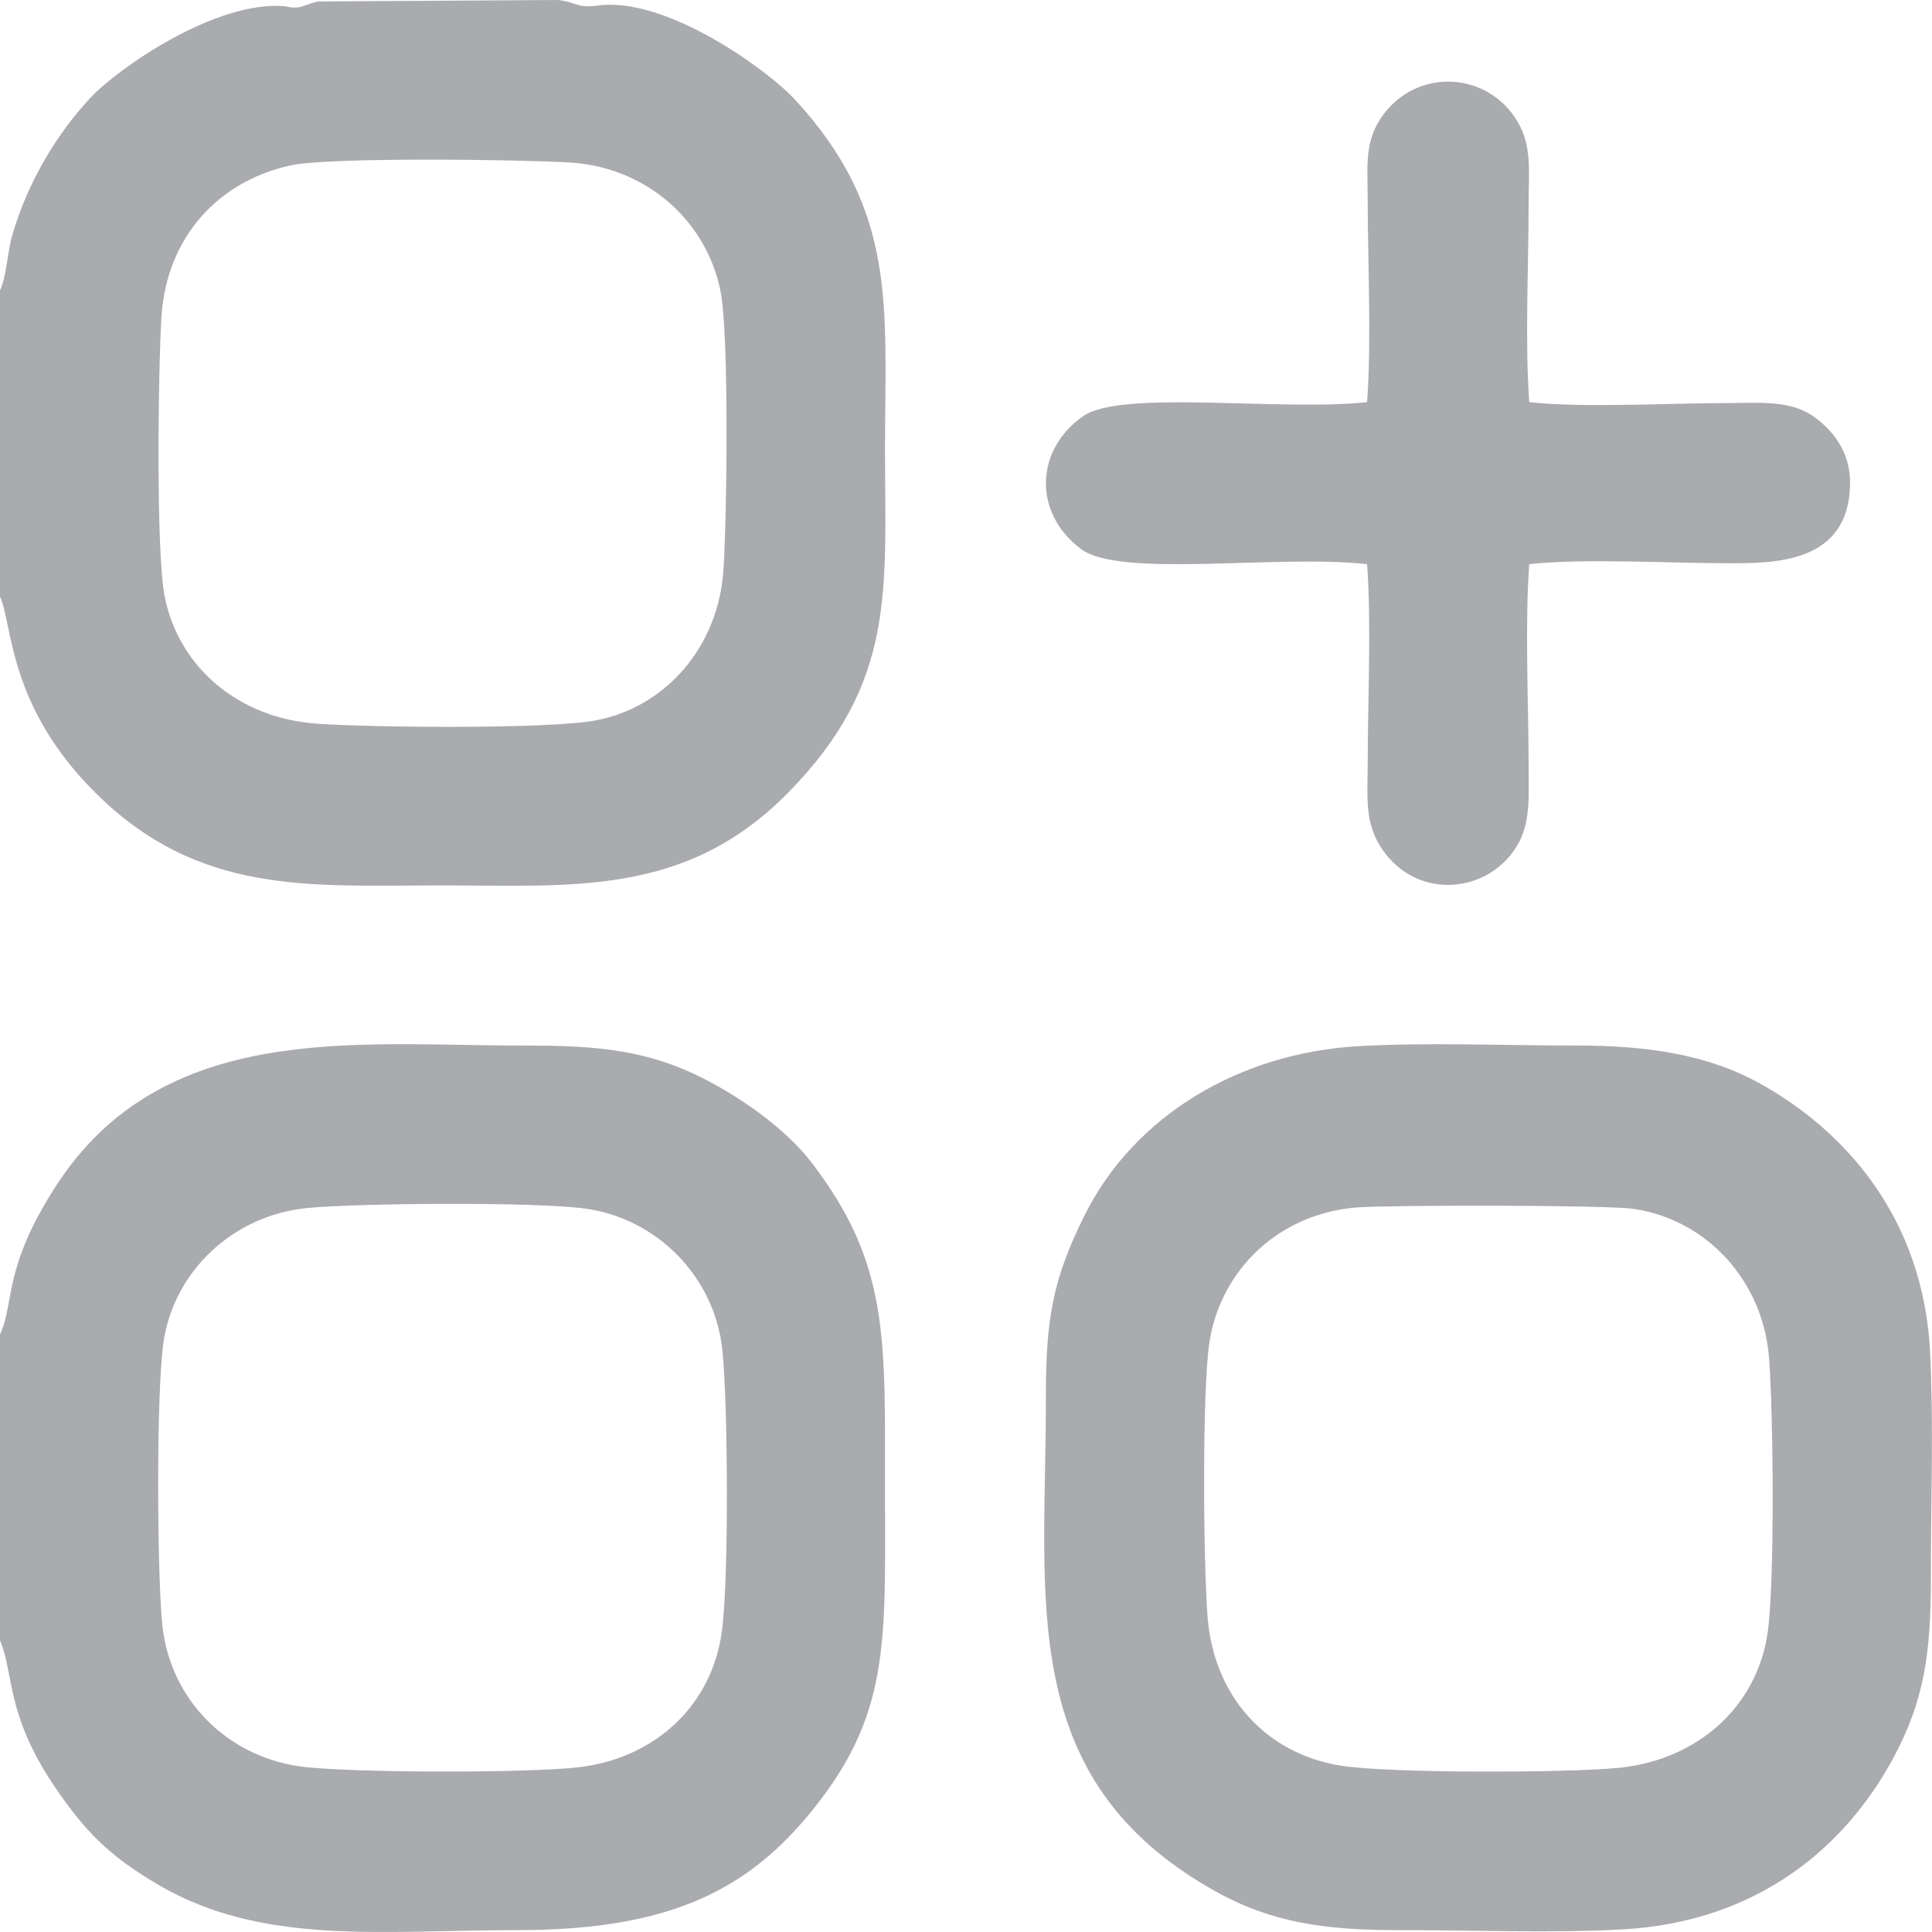
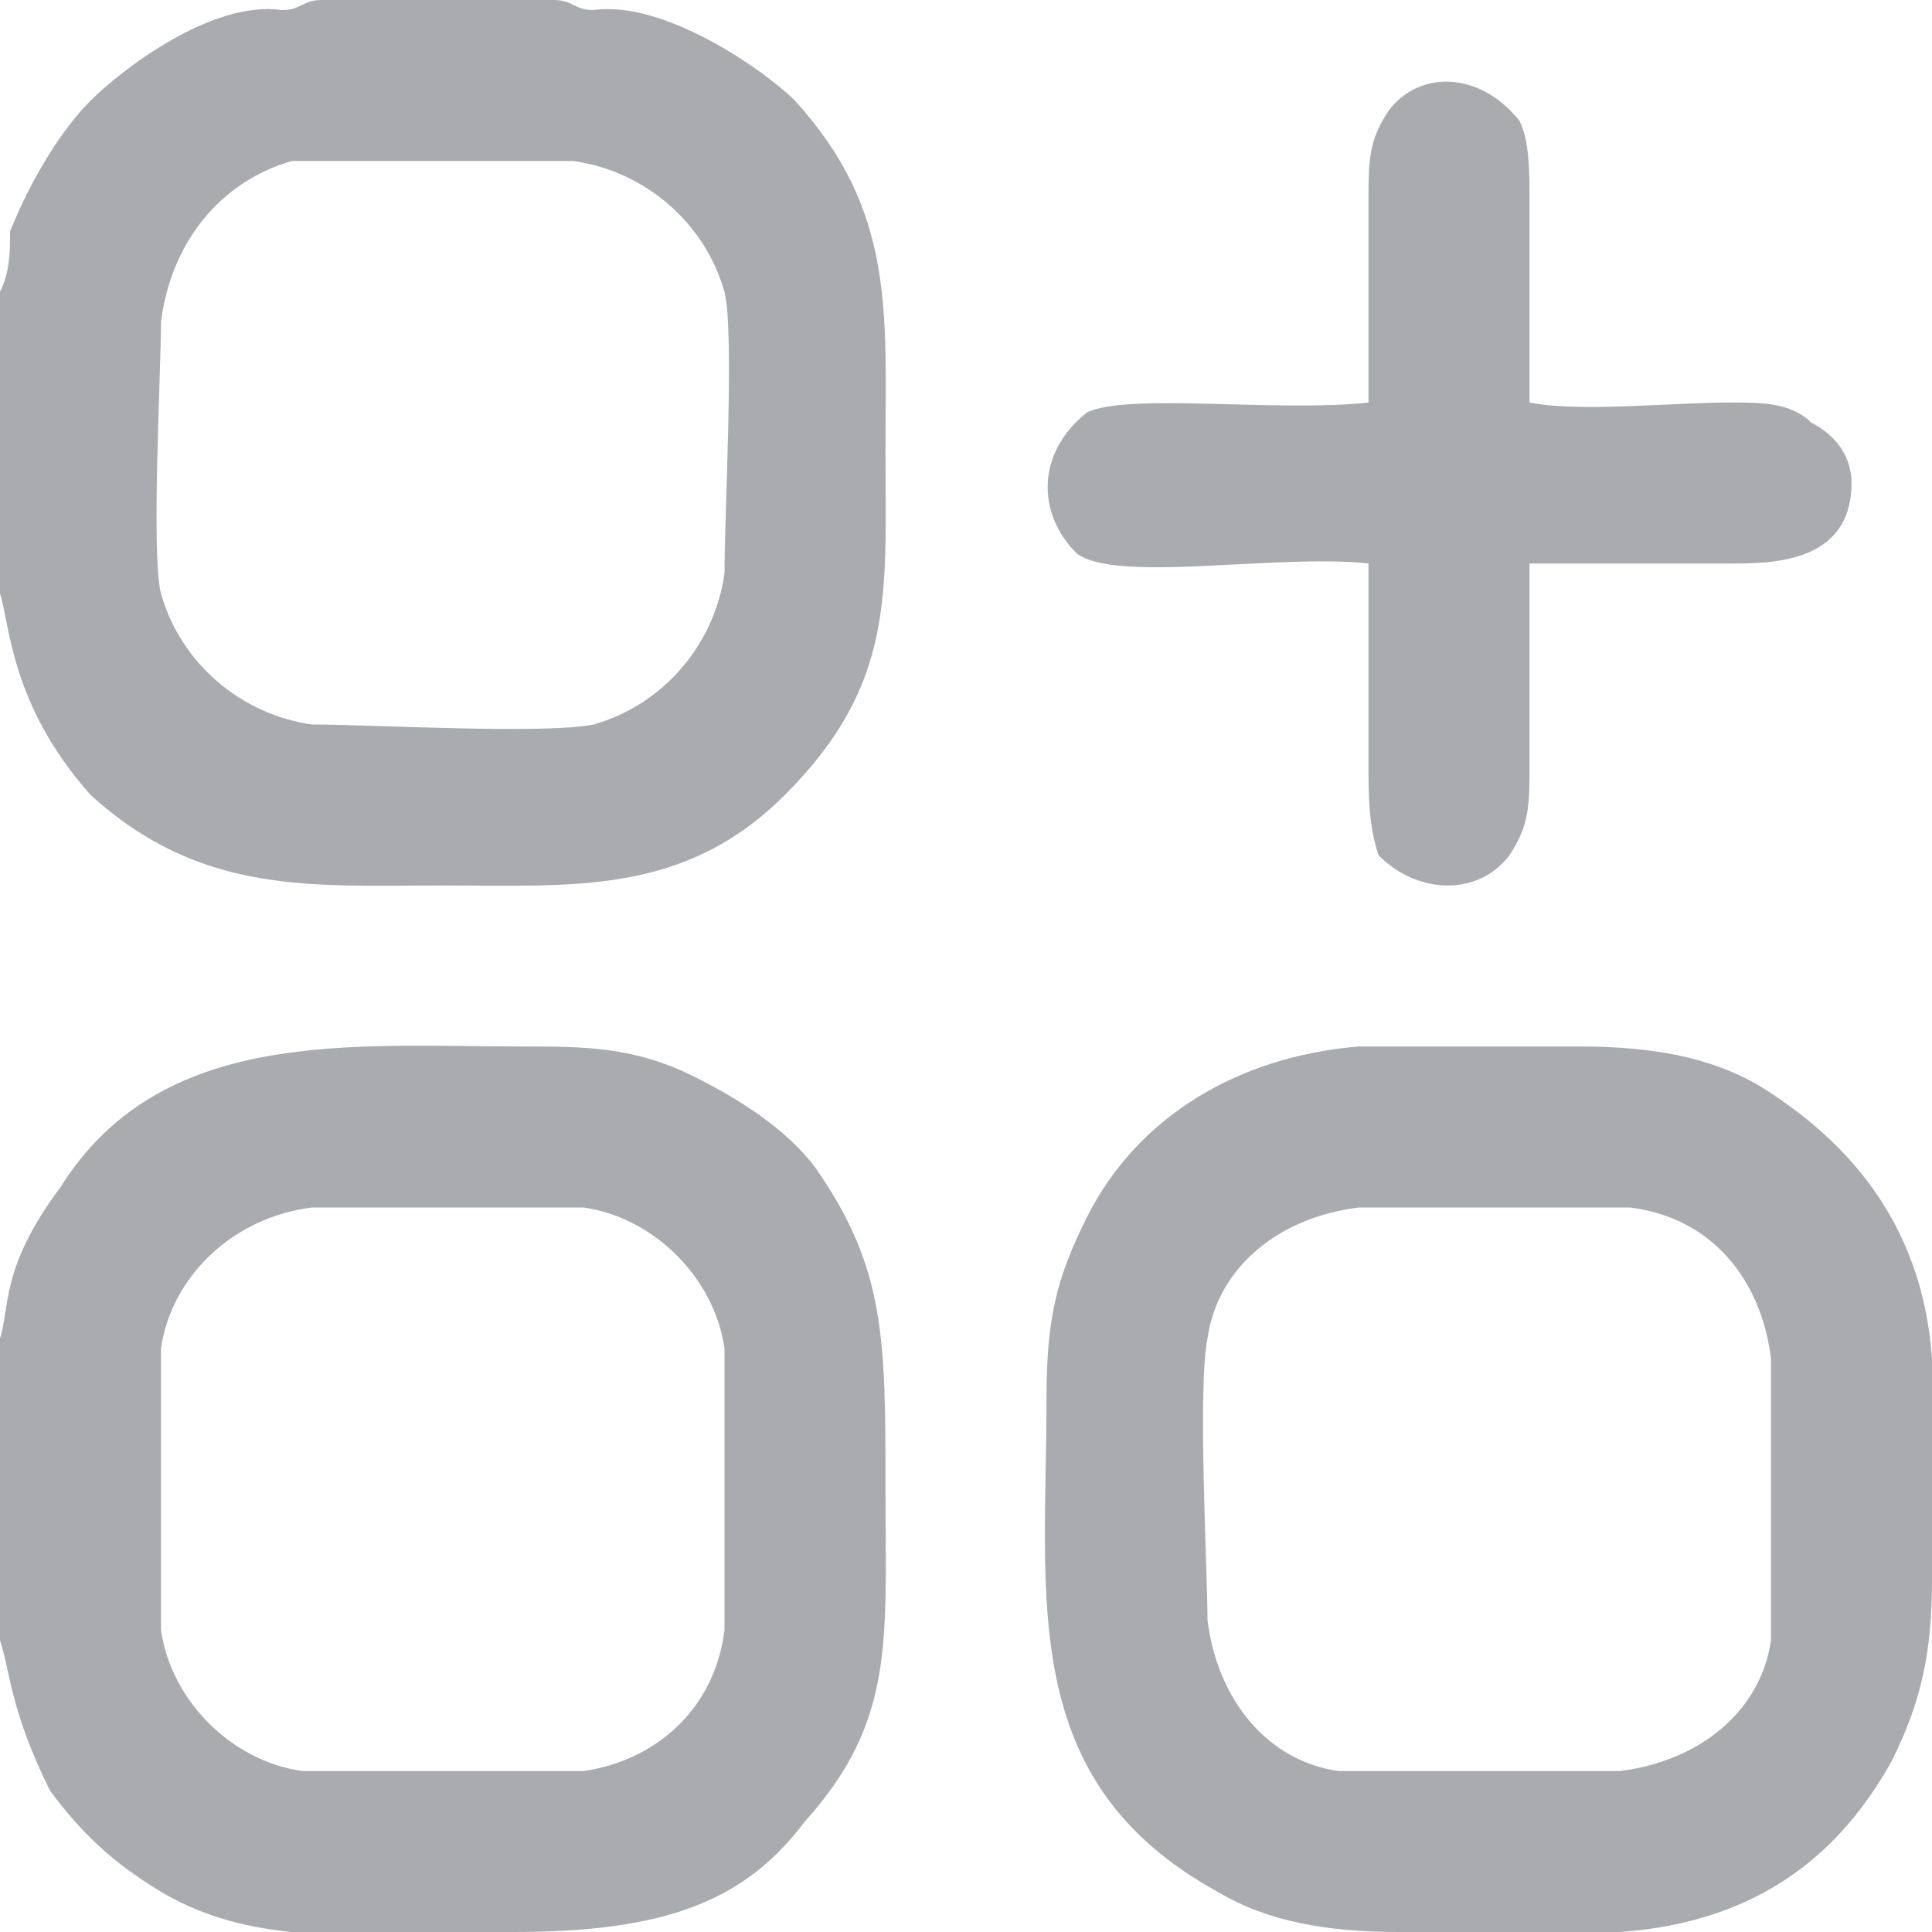
- <svg xmlns="http://www.w3.org/2000/svg" xml:space="preserve" width="23.452mm" height="23.453mm" version="1.0" shape-rendering="geometricPrecision" text-rendering="geometricPrecision" image-rendering="optimizeQuality" fill-rule="evenodd" clip-rule="evenodd" viewBox="0 0 928002 928038">
+ <svg xmlns="http://www.w3.org/2000/svg" xml:space="preserve" width="38px" height="38px" version="1.1" shape-rendering="geometricPrecision" text-rendering="geometricPrecision" image-rendering="optimizeQuality" fill-rule="evenodd" clip-rule="evenodd" viewBox="0 0 1.92 1.92">
  <g id="Camada_x0020_1">
-     <g id="_2018448669632">
-       <path fill="#A9ABAE" d="M580078 776908c-2026,-25210 -2778,-109657 970,-132758 5630,-34699 33844,-61575 71408,-64195 16152,-1127 118959,-1206 132223,733 34984,5120 62074,34303 65054,71245 2057,25567 2948,110219 -835,133633 -5635,34829 -33904,60047 -71745,63660 -25242,2410 -109296,2628 -132837,-1041 -35767,-5575 -61147,-32898 -64238,-71277zm71737 -274336c-55671,3352 -106760,32598 -131025,81586 -15147,30580 -18443,49391 -18404,87766 107,96361 -14969,182787 81459,236578 27153,15144 53028,18689 88238,18646 34631,-44 72769,1531 106962,-329 66177,-3593 107583,-40448 129979,-81562 15548,-28546 18527,-51619 18488,-88257 -32,-34877 1317,-72302 -333,-106859 -3114,-65030 -40895,-106982 -81771,-129675 -25491,-14154 -55058,-18282 -88182,-18246 -33861,40 -72259,-1642 -105411,352z" />
-       <path fill="#A9ABAE" d="M139706 79425c18808,-4056 110401,-2794 133913,-1381 37268,2236 65849,28344 72481,61844 4210,21253 3043,108735 1432,133668 -2429,37627 -28249,66328 -61527,72516 -22927,4266 -107884,3380 -133822,1544 -37770,-2671 -66055,-27106 -72987,-60555 -4385,-21146 -3190,-109779 -1654,-134692 2390,-38771 27754,-65524 62164,-72944zm-2991 -76445c-33196,-2849 -80260,29934 -93481,44195 -16184,17455 -30113,40710 -37370,65897 -2406,8349 -2584,19171 -5864,26444l0 147039c6118,13450 3724,52110 45407,93833 49913,49961 103369,44923 166542,44923 63392,0 117559,5445 166773,-44690 51975,-52941 46392,-97081 46392,-164833 0,-68267 6323,-114132 -43251,-167964 -13022,-14138 -62433,-50139 -95415,-45066 -9481,1171 -9782,-1860 -18400,-2758l-115299 708c-7685,1702 -7934,4104 -16034,2272z" />
-       <path fill="#A9ABAE" d="M147826 580248c24886,-2354 109902,-3003 133454,321 34553,4871 62133,32875 65730,68171 2663,26136 3138,109313 -210,134594 -4756,35898 -31941,61049 -68511,65536 -23418,2869 -111279,2853 -134436,-419 -34905,-4939 -62200,-32155 -65872,-67863 -2588,-25139 -2924,-111414 498,-135552 4840,-34121 33303,-61377 69347,-64788zm-147826 60792l0 146999c6596,14704 2548,35071 25942,69699 14966,22143 26449,33717 50171,47650 50076,29412 108074,21744 172067,21756 69521,15 108066,-17015 139433,-54413 40571,-48371 37501,-83497 37501,-157363 0,-73165 2030,-108608 -35685,-157465 -11970,-15508 -34366,-31834 -55857,-41952 -26852,-12639 -51959,-13739 -83580,-13727 -78922,28 -171936,-12136 -223330,67784 -25388,39479 -19500,55307 -26662,71032z" />
-       <path fill="#A9ABAE" d="M656686 193162c-41070,4530 -117796,-6166 -136347,6699 -22844,15840 -24506,46095 -1211,63779 18764,14245 94043,2556 137558,7352 2105,29072 320,65200 297,95032 -16,17050 -1785,29321 7178,42237 16002,23077 47381,21296 62358,1282 8923,-11927 7784,-24506 7760,-41711 -44,-30370 -1848,-67246 293,-96844 26266,-2849 67269,-459 95114,-447 21796,12 58738,625 58996,-38462 102,-15749 -9003,-25693 -16723,-31447 -11641,-8677 -26389,-7031 -42273,-7019 -27817,23 -68871,2398 -95114,-444 -2105,-29095 -313,-65183 -297,-95035 12,-16877 1994,-29587 -7036,-42392 -15135,-21462 -46396,-22250 -62465,-1060 -9663,12738 -7811,24688 -7791,41640 27,30382 1848,67237 -297,96840z" />
+     <g id="_1589024497536">
+       <path fill="#A9ABAE" d="M1.2 1.61c0,-0.05 -0.01,-0.23 0,-0.28 0.01,-0.07 0.07,-0.12 0.15,-0.13 0.03,0 0.25,0 0.27,0 0.08,0.01 0.13,0.07 0.14,0.15 0,0.05 0,0.23 0,0.28 -0.01,0.07 -0.07,0.12 -0.15,0.13 -0.05,0 -0.23,0 -0.28,0 -0.07,-0.01 -0.12,-0.07 -0.13,-0.15zm0.15 -0.57c-0.12,0.01 -0.22,0.07 -0.27,0.17 -0.03,0.06 -0.04,0.1 -0.04,0.18 0,0.2 -0.03,0.38 0.17,0.49 0.05,0.03 0.11,0.04 0.18,0.04 0.07,0 0.15,0 0.22,0 0.14,-0.01 0.22,-0.08 0.27,-0.17 0.03,-0.06 0.04,-0.11 0.04,-0.18 0,-0.07 0,-0.15 0,-0.22 -0.01,-0.14 -0.09,-0.22 -0.17,-0.27 -0.05,-0.03 -0.11,-0.04 -0.18,-0.04 -0.07,0 -0.15,0 -0.22,0z" />
+       <path fill="#A9ABAE" d="M0.29 0.16c0.04,0 0.23,0 0.28,0 0.07,0.01 0.13,0.06 0.15,0.13 0.01,0.04 0,0.22 0,0.28 -0.01,0.07 -0.06,0.13 -0.13,0.15 -0.05,0.01 -0.22,0 -0.28,0 -0.07,-0.01 -0.13,-0.06 -0.15,-0.13 -0.01,-0.04 0,-0.22 0,-0.27 0.01,-0.08 0.06,-0.14 0.13,-0.16zm-0.01 -0.15c-0.07,-0.01 -0.16,0.06 -0.19,0.09 -0.03,0.03 -0.06,0.08 -0.08,0.13 0,0.02 0,0.04 -0.01,0.06l0 0.3c0.01,0.03 0.01,0.11 0.09,0.2 0.11,0.1 0.22,0.09 0.35,0.09 0.13,0 0.24,0.01 0.34,-0.09 0.11,-0.11 0.1,-0.2 0.1,-0.34 0,-0.14 0.01,-0.24 -0.09,-0.35 -0.03,-0.03 -0.13,-0.1 -0.2,-0.09 -0.02,0 -0.02,-0.01 -0.04,-0.01l-0.23 0c-0.02,0 -0.02,0.01 -0.04,0.01z" />
+       <path fill="#A9ABAE" d="M0.31 1.2c0.05,0 0.22,0 0.27,0 0.07,0.01 0.13,0.07 0.14,0.14 0,0.06 0,0.23 0,0.28 -0.01,0.08 -0.07,0.13 -0.14,0.14 -0.05,0 -0.23,0 -0.28,0 -0.07,-0.01 -0.13,-0.07 -0.14,-0.14 0,-0.06 0,-0.23 0,-0.28 0.01,-0.07 0.07,-0.13 0.15,-0.14zm-0.31 0.13l0 0.3c0.01,0.03 0.01,0.07 0.05,0.15 0.03,0.04 0.06,0.07 0.11,0.1 0.1,0.06 0.22,0.04 0.35,0.04 0.15,0 0.23,-0.03 0.29,-0.11 0.09,-0.1 0.08,-0.18 0.08,-0.33 0,-0.15 0,-0.22 -0.07,-0.32 -0.03,-0.04 -0.08,-0.07 -0.12,-0.09 -0.06,-0.03 -0.11,-0.03 -0.17,-0.03 -0.17,0 -0.36,-0.02 -0.46,0.14 -0.06,0.08 -0.05,0.12 -0.06,0.15z" />
+       <path fill="#A9ABAE" d="M1.36 0.4c-0.09,0.01 -0.24,-0.01 -0.28,0.01 -0.05,0.04 -0.05,0.1 -0.01,0.14 0.04,0.03 0.2,0 0.29,0.01 0,0.06 0,0.14 0,0.2 0,0.03 0,0.06 0.01,0.09 0.04,0.04 0.1,0.04 0.13,0 0.02,-0.03 0.02,-0.05 0.02,-0.09 0,-0.06 0,-0.14 0,-0.2 0.05,0 0.14,0 0.2,0 0.04,0 0.12,0 0.12,-0.08 0,-0.03 -0.02,-0.05 -0.04,-0.06 -0.02,-0.02 -0.05,-0.02 -0.08,-0.02 -0.06,0 -0.15,0.01 -0.2,0 0,-0.06 0,-0.13 0,-0.2 0,-0.03 0,-0.06 -0.01,-0.08 -0.04,-0.05 -0.1,-0.05 -0.13,-0.01 -0.02,0.03 -0.02,0.05 -0.02,0.09 0,0.06 0,0.14 0,0.2z" />
    </g>
  </g>
</svg>
